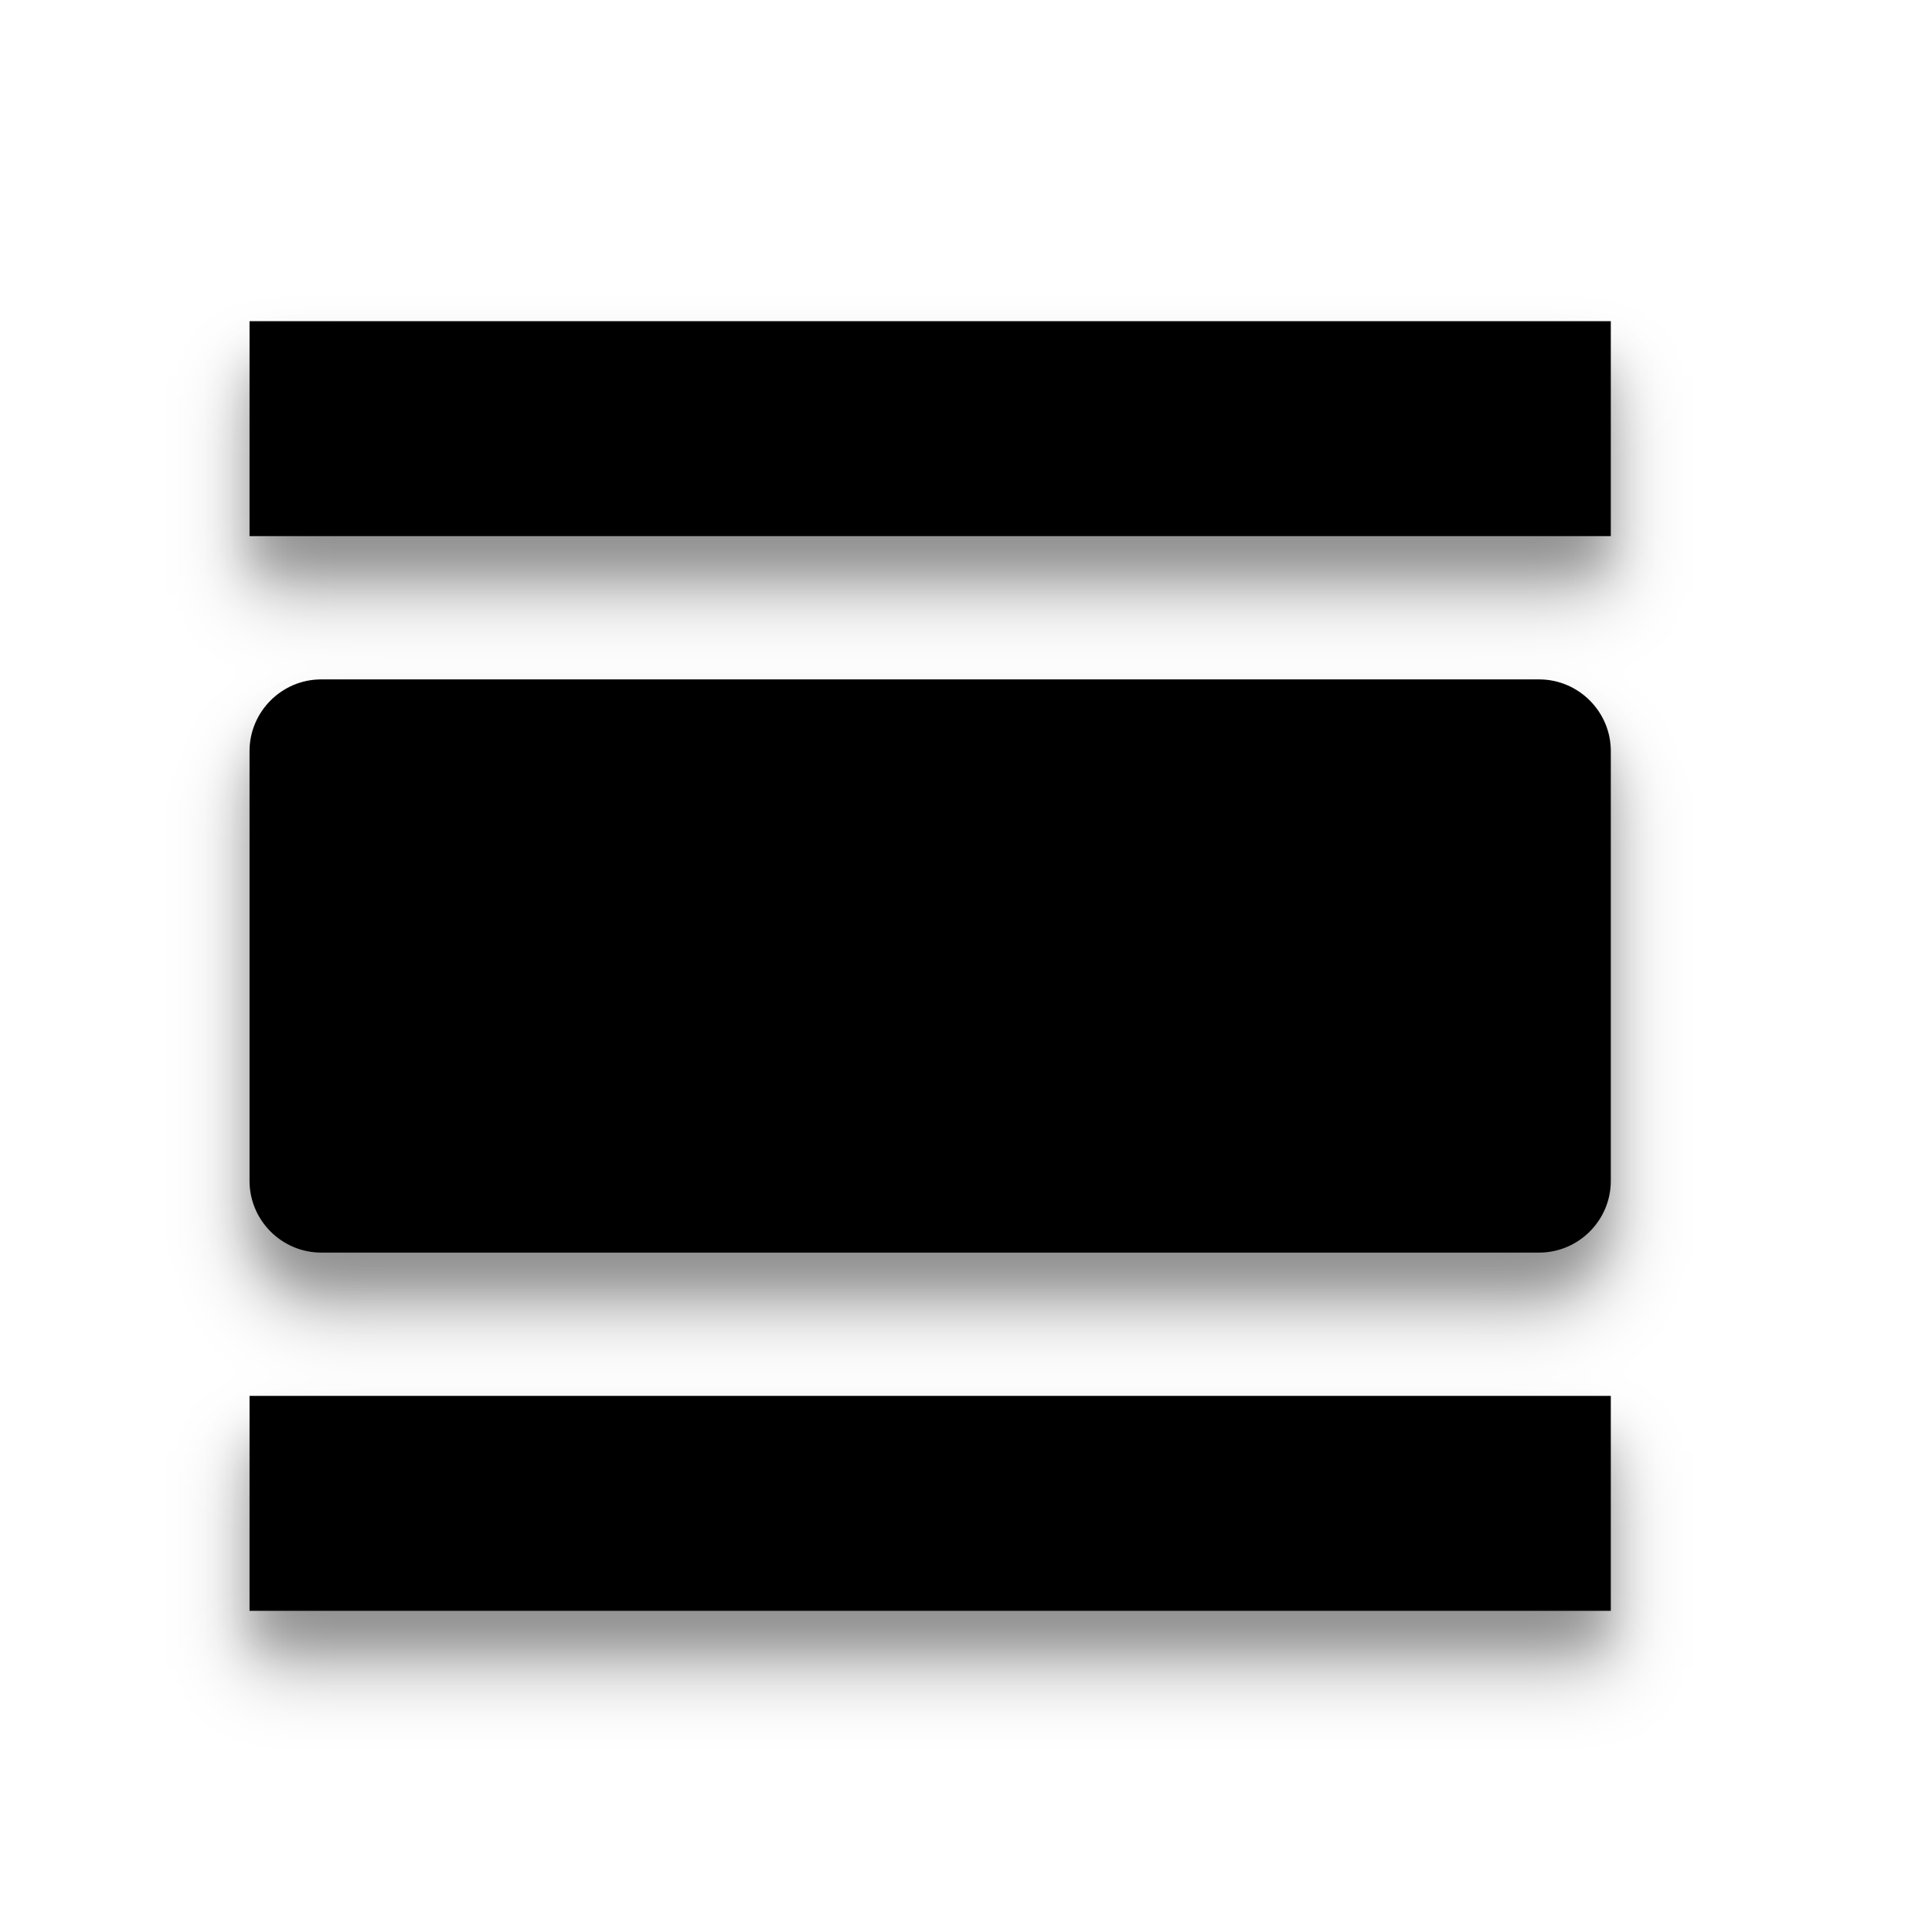
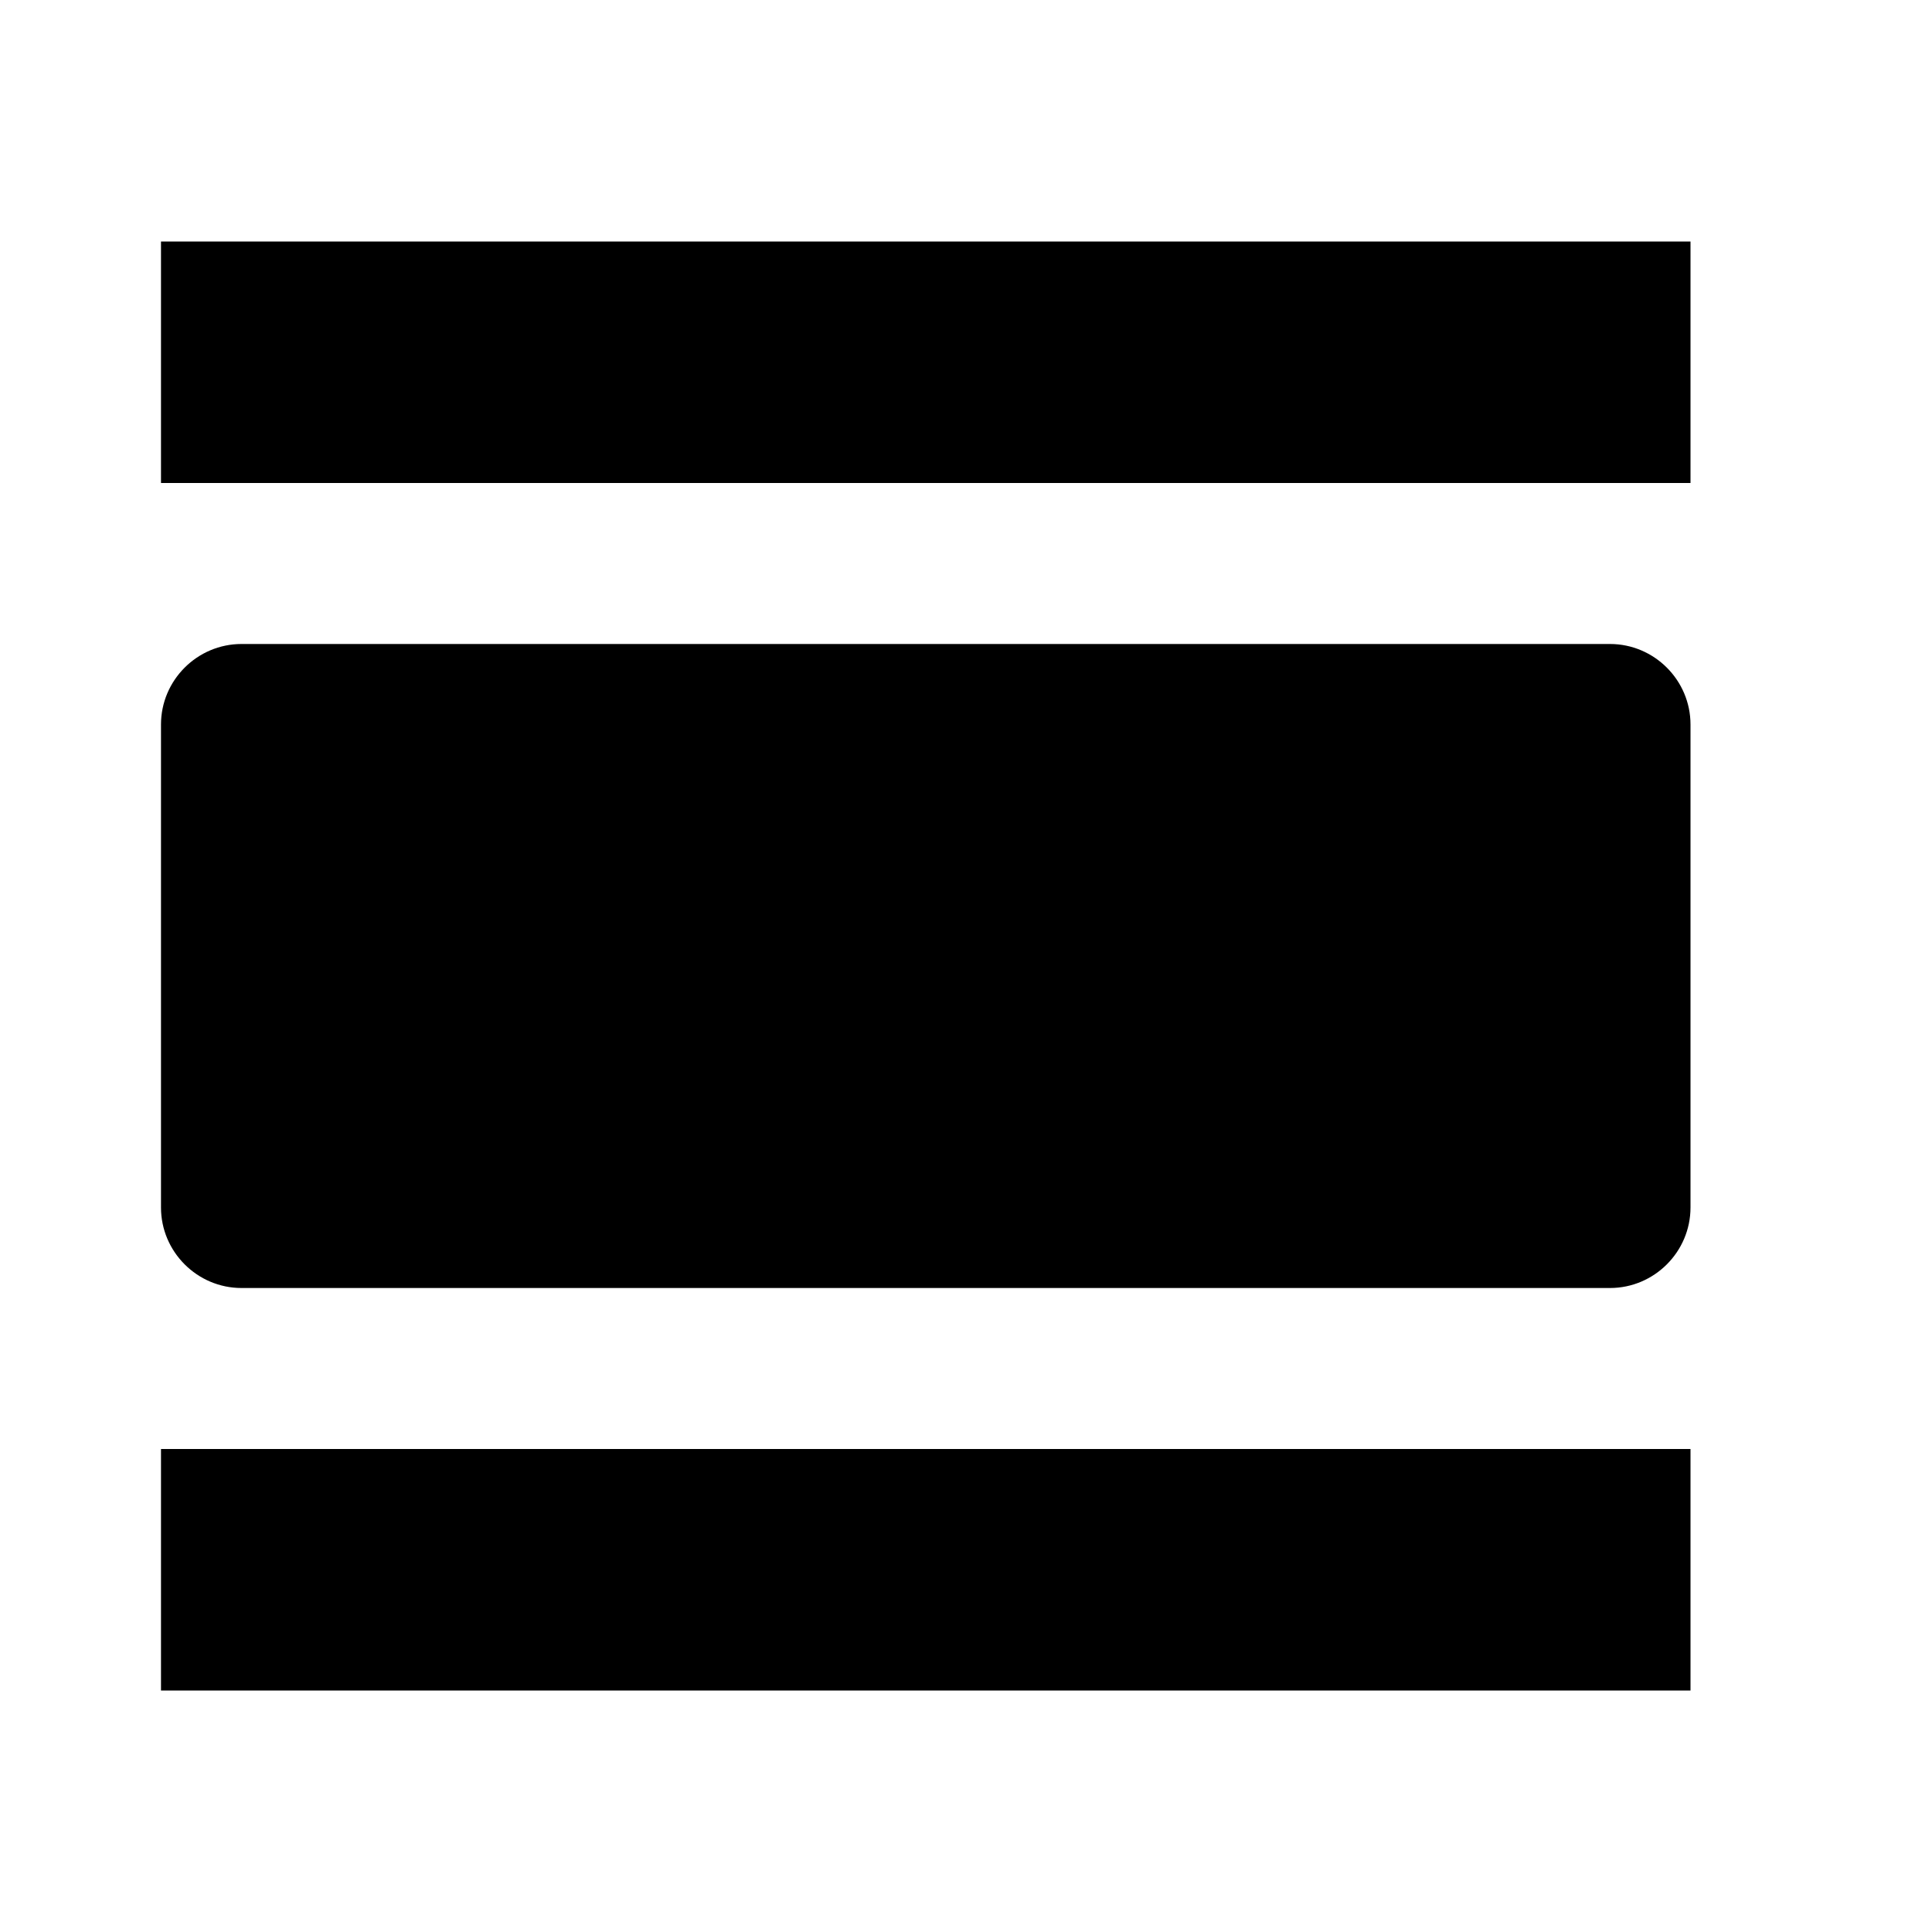
<svg xmlns="http://www.w3.org/2000/svg" version="1.1" viewBox="0,0,1024,1024">
-   <defs>
-     <filter id="filter-u2r0VGOU" x="-13%" y="-7%" width="145%" height="153%" color-interpolation-filters="sRGB">
-       <feColorMatrix values="1 0 0 0 0 0 1 0 0 0 0 0 1 0 0 0 0 0 0.2 0" in="SourceGraphic" />
-       <feOffset dy="20" />
-       <feGaussianBlur stdDeviation="11" result="blur0" />
-       <feColorMatrix values="1 0 0 0 0 0 1 0 0 0 0 0 1 0 0 0 0 0 0.3 0" in="SourceGraphic" />
-       <feOffset dy="30" />
-       <feGaussianBlur stdDeviation="20" result="blur1" />
-       <feMerge>
-         <feMergeNode in="blur0" />
-         <feMergeNode in="blur1" />
-       </feMerge>
-     </filter>
-   </defs>
  <g fill="#000000" fill-rule="nonzero" style="mix-blend-mode: normal">
-     <path d="M853.76,398.08v227.84c0,20.89 -17.09,37.98 -37.98,37.98h-645.54c-20.89,0 -37.98,-17.09 -37.98,-37.98v-227.84c0,-20.89 17.09,-37.98 37.98,-37.98h645.54c20.89,0 37.98,17.09 37.98,37.98zM132.26,739.84h721.5v113.92h-721.5zM853.76,170.24v113.92h-721.5v-113.92z" filter="url(#filter-u2r0VGOU)" />
-     <g>
-       <path d="M853.76,398.08v227.84c0,20.89 -17.09,37.98 -37.98,37.98h-645.54c-20.89,0 -37.98,-17.09 -37.98,-37.98v-227.84c0,-20.89 17.09,-37.98 37.98,-37.98h645.54c20.89,0 37.98,17.09 37.98,37.98zM132.26,739.84h721.5v113.92h-721.5zM853.76,170.24v113.92h-721.5v-113.92z" />
-     </g>
+     <path d="M896,384v256c0,23.47 -19.2,42.67 -42.67,42.67h-725.33c-23.47,0 -42.67,-19.2 -42.67,-42.67v-256c0,-23.47 19.2,-42.67 42.67,-42.67h725.33c23.47,0 42.67,19.2 42.67,42.67zM85.33,768h810.67v128h-810.67zM896,128v128h-810.67v-128z" />
  </g>
</svg>
